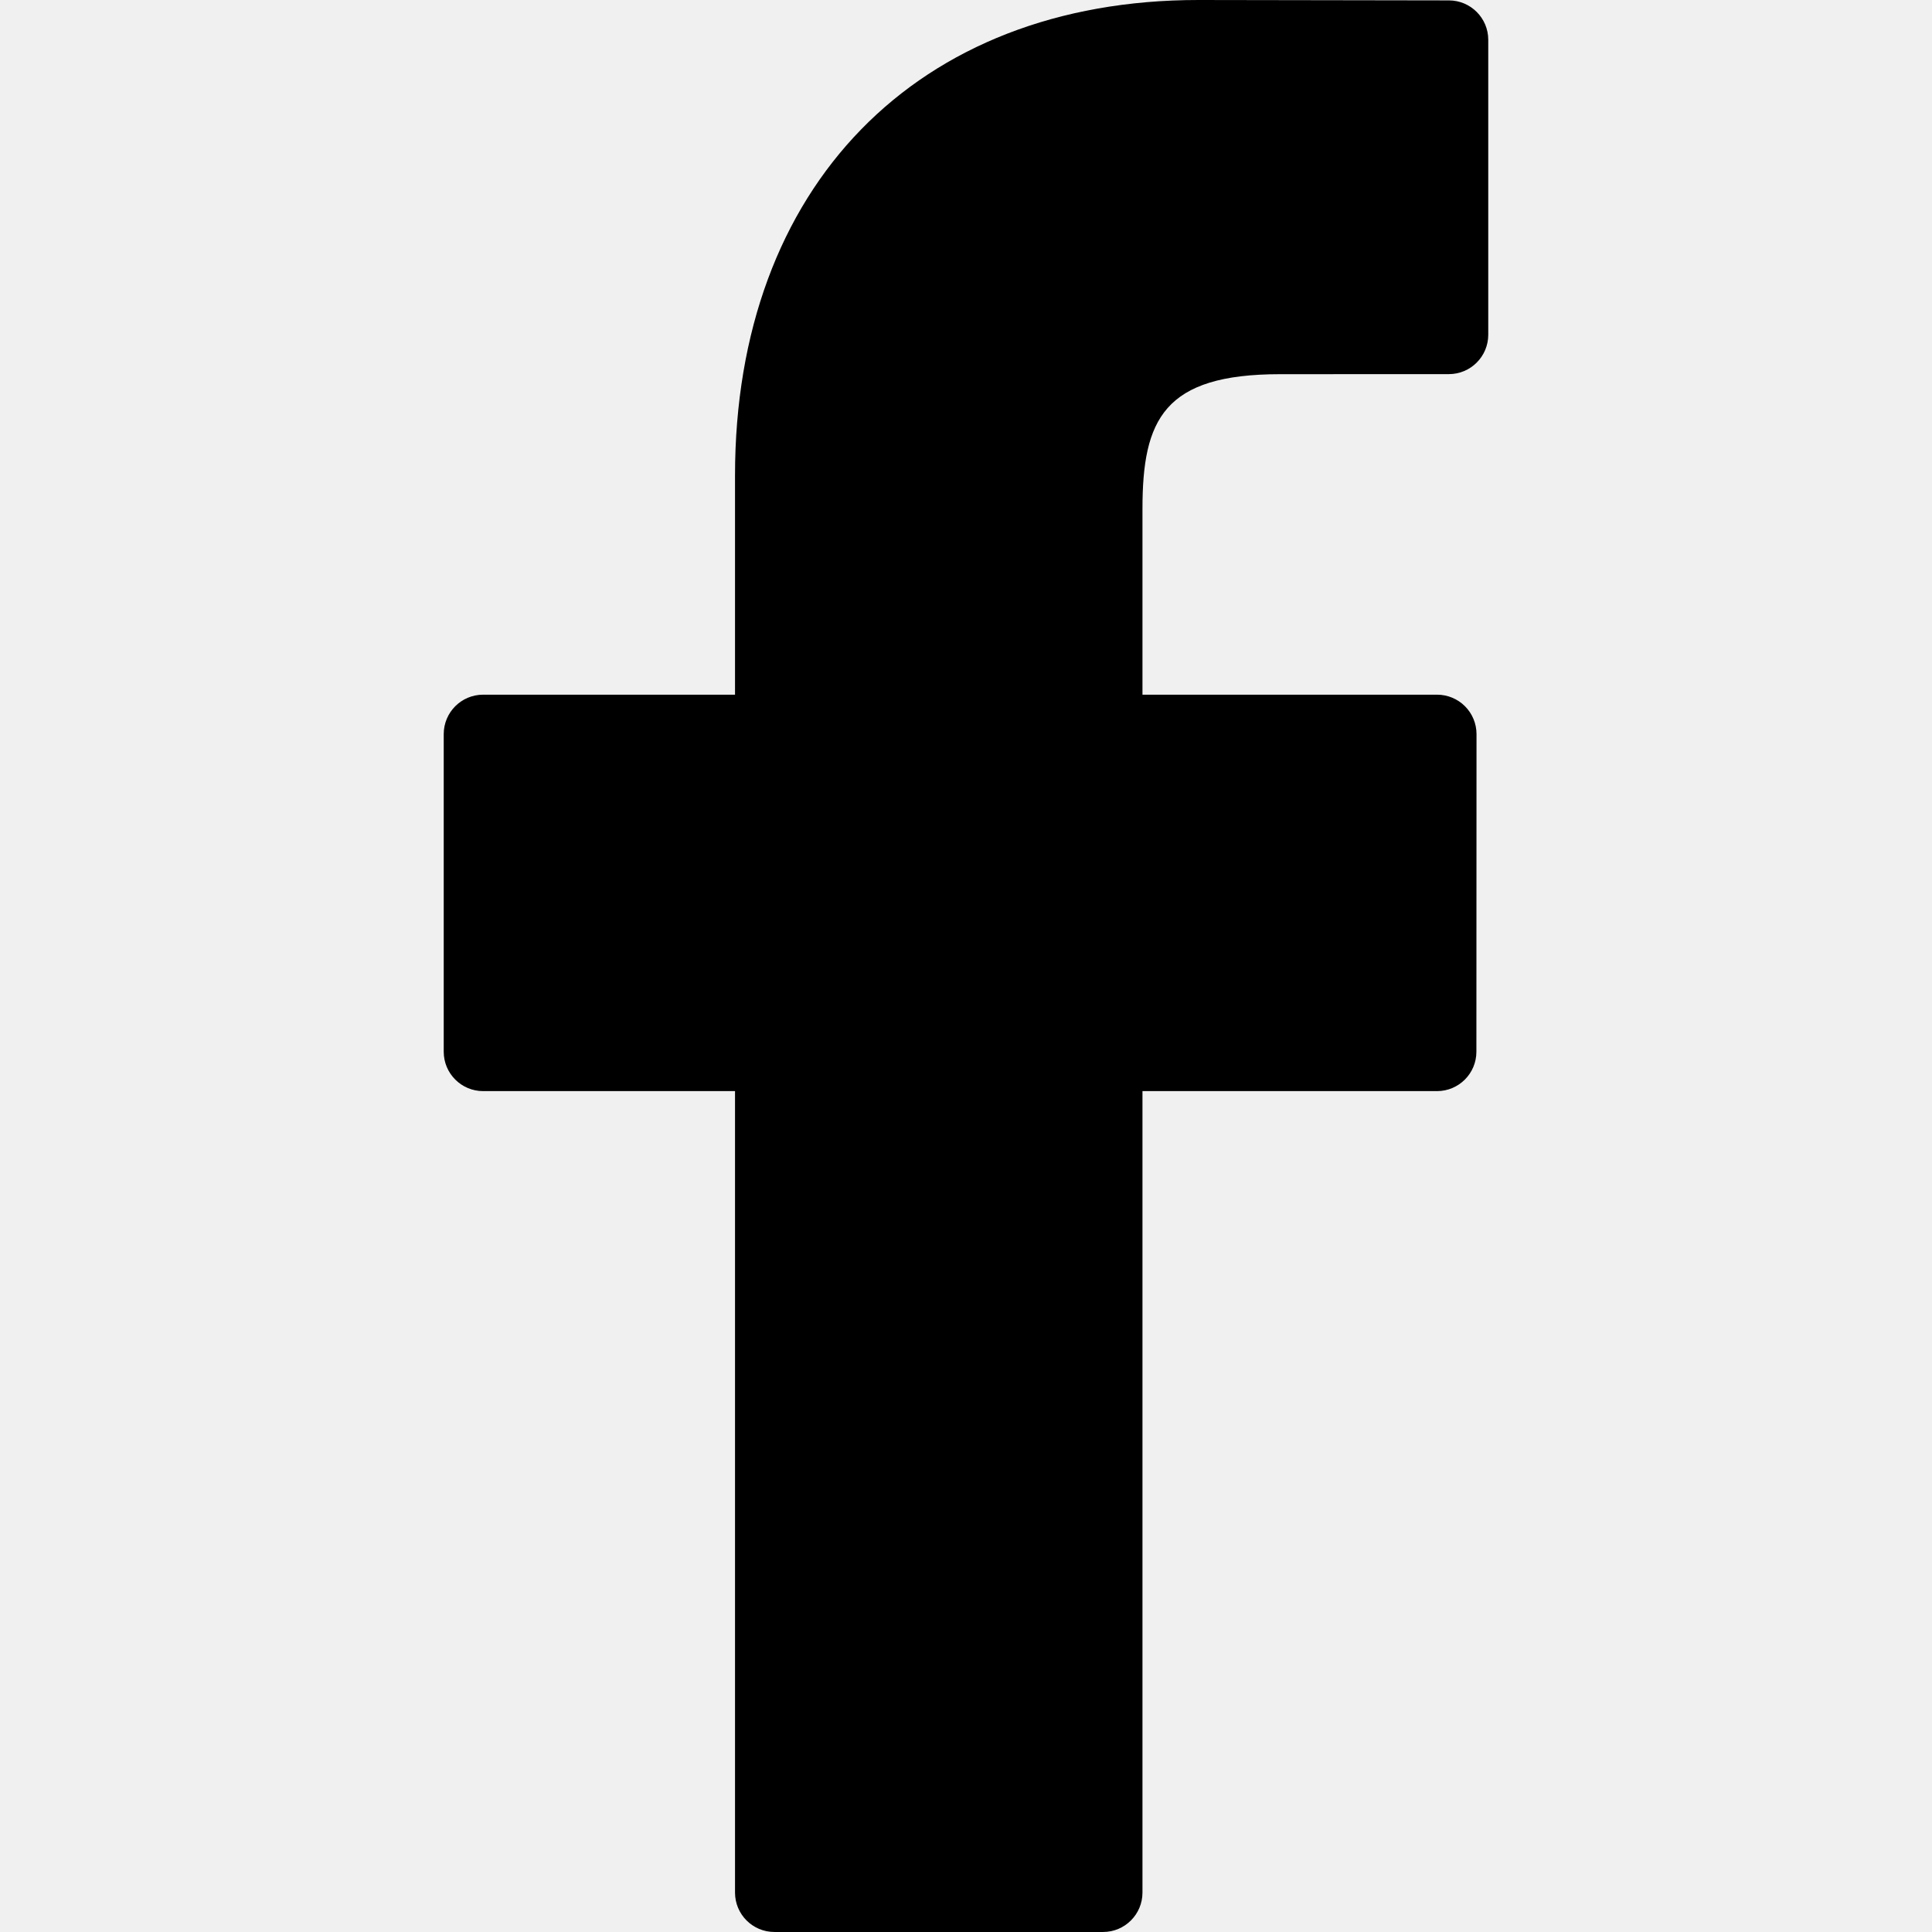
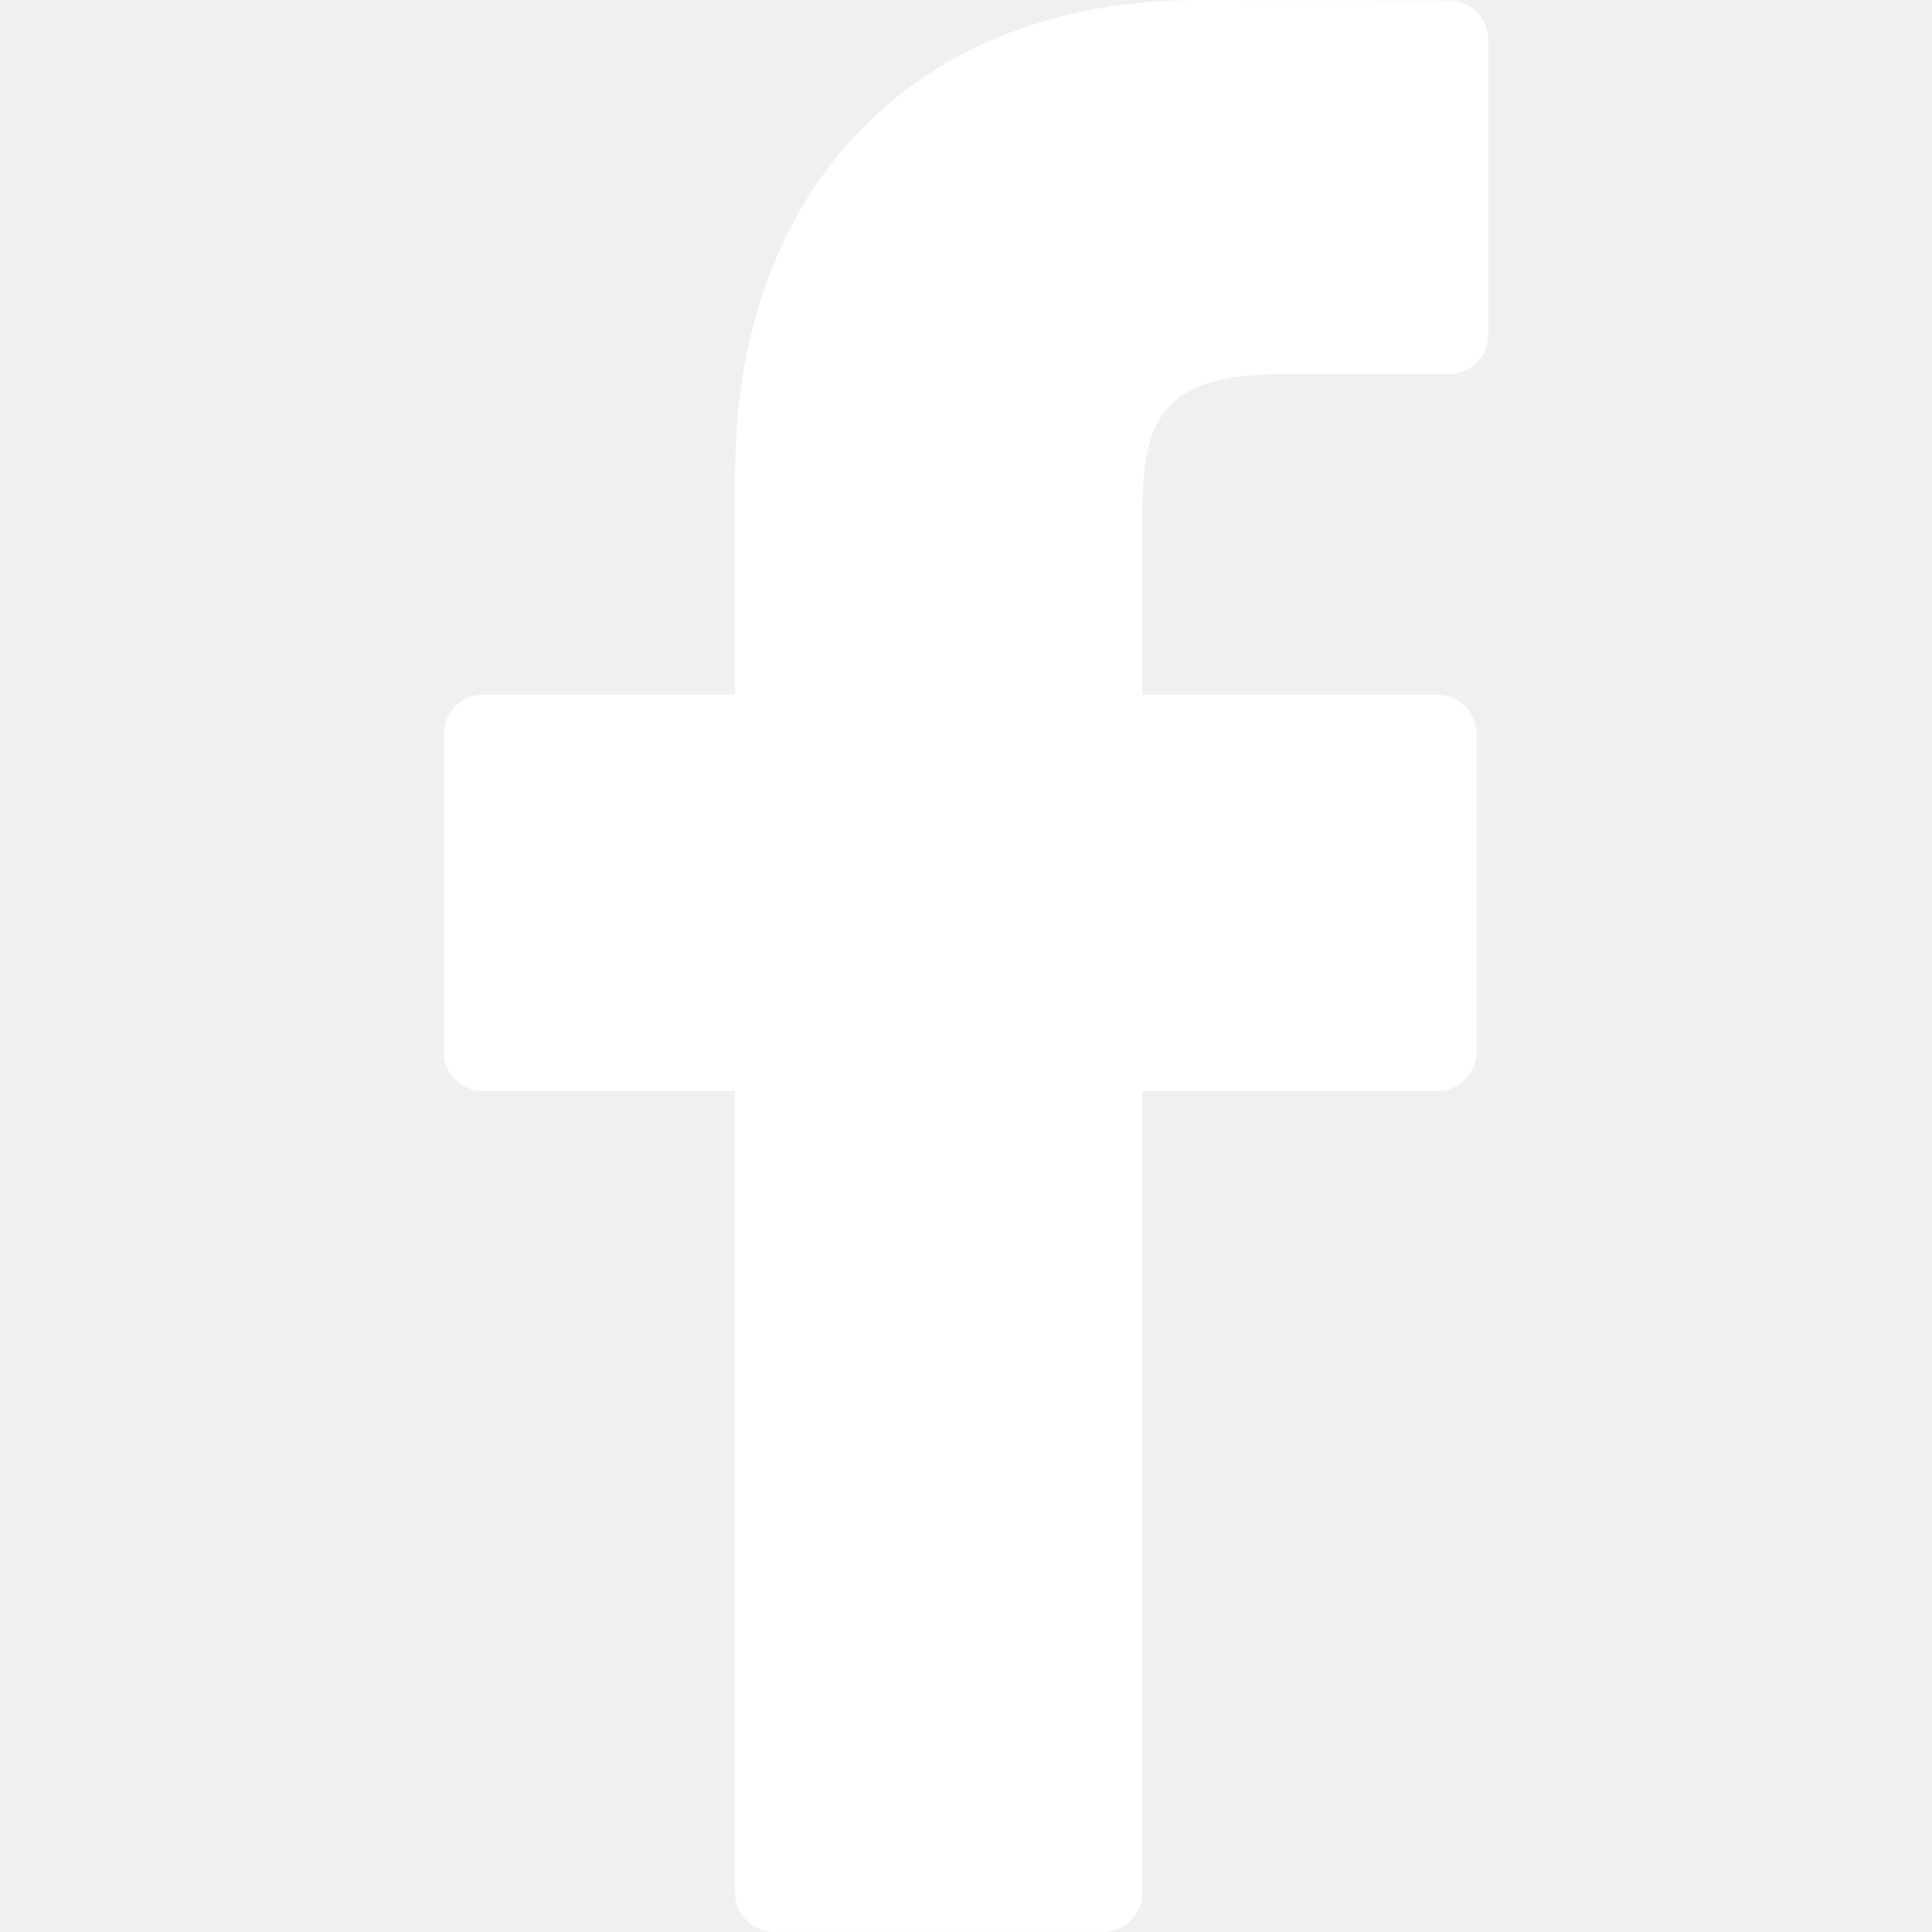
- <svg xmlns="http://www.w3.org/2000/svg" version="1.1" id="Capa_1" x="0px" y="0px" width="96.124px" height="96.123px" viewBox="0 0 96.124 96.123" style="enable-background:new 0 0 96.124 96.123;" xml:space="preserve">
+ <svg xmlns="http://www.w3.org/2000/svg" version="1.1" id="Capa_1" x="0px" y="0px" width="96.125px" height="96.123px" viewBox="0 0 96.125 96.123" enable-background="new 0 0 96.125 96.123" xml:space="preserve">
  <g>
-     <path d="M72.089,0.02L59.624,0C45.62,0,36.57,9.285,36.57,23.656v10.907H24.037c-1.083,0-1.96,0.878-1.96,1.961v15.803   c0,1.083,0.878,1.96,1.96,1.96h12.533v39.876c0,1.083,0.877,1.96,1.96,1.96h16.352c1.083,0,1.96-0.878,1.96-1.96V54.287h14.654   c1.083,0,1.96-0.877,1.96-1.96l0.006-15.803c0-0.52-0.207-1.018-0.574-1.386c-0.367-0.368-0.867-0.575-1.387-0.575H56.842v-9.246   c0-4.444,1.059-6.7,6.848-6.7l8.397-0.003c1.082,0,1.959-0.878,1.959-1.96V1.98C74.046,0.899,73.17,0.022,72.089,0.02z" />
+     <path fill="#FFFFFF" d="M72.089,0.02L59.625,0C45.62,0,36.57,9.285,36.57,23.656v10.907H24.037c-1.083,0-1.96,0.878-1.96,1.961   v15.803c0,1.083,0.878,1.96,1.96,1.96H36.57v39.876c0,1.083,0.877,1.96,1.96,1.96h16.353c1.082,0,1.959-0.878,1.959-1.96V54.287   h14.654c1.084,0,1.961-0.877,1.961-1.96l0.006-15.803c0-0.52-0.207-1.018-0.574-1.386c-0.367-0.368-0.867-0.575-1.387-0.575h-14.66   v-9.246c0-4.444,1.06-6.7,6.849-6.7l8.397-0.003c1.082,0,1.959-0.878,1.959-1.96V1.98C74.046,0.899,73.169,0.022,72.089,0.02z" />
  </g>
-   <g>
- </g>
-   <g>
- </g>
-   <g>
- </g>
-   <g>
- </g>
-   <g>
- </g>
-   <g>
- </g>
-   <g>
- </g>
-   <g>
- </g>
-   <g>
- </g>
-   <g>
- </g>
-   <g>
- </g>
-   <g>
- </g>
-   <g>
- </g>
-   <g>
- </g>
-   <g>
- </g>
</svg>
